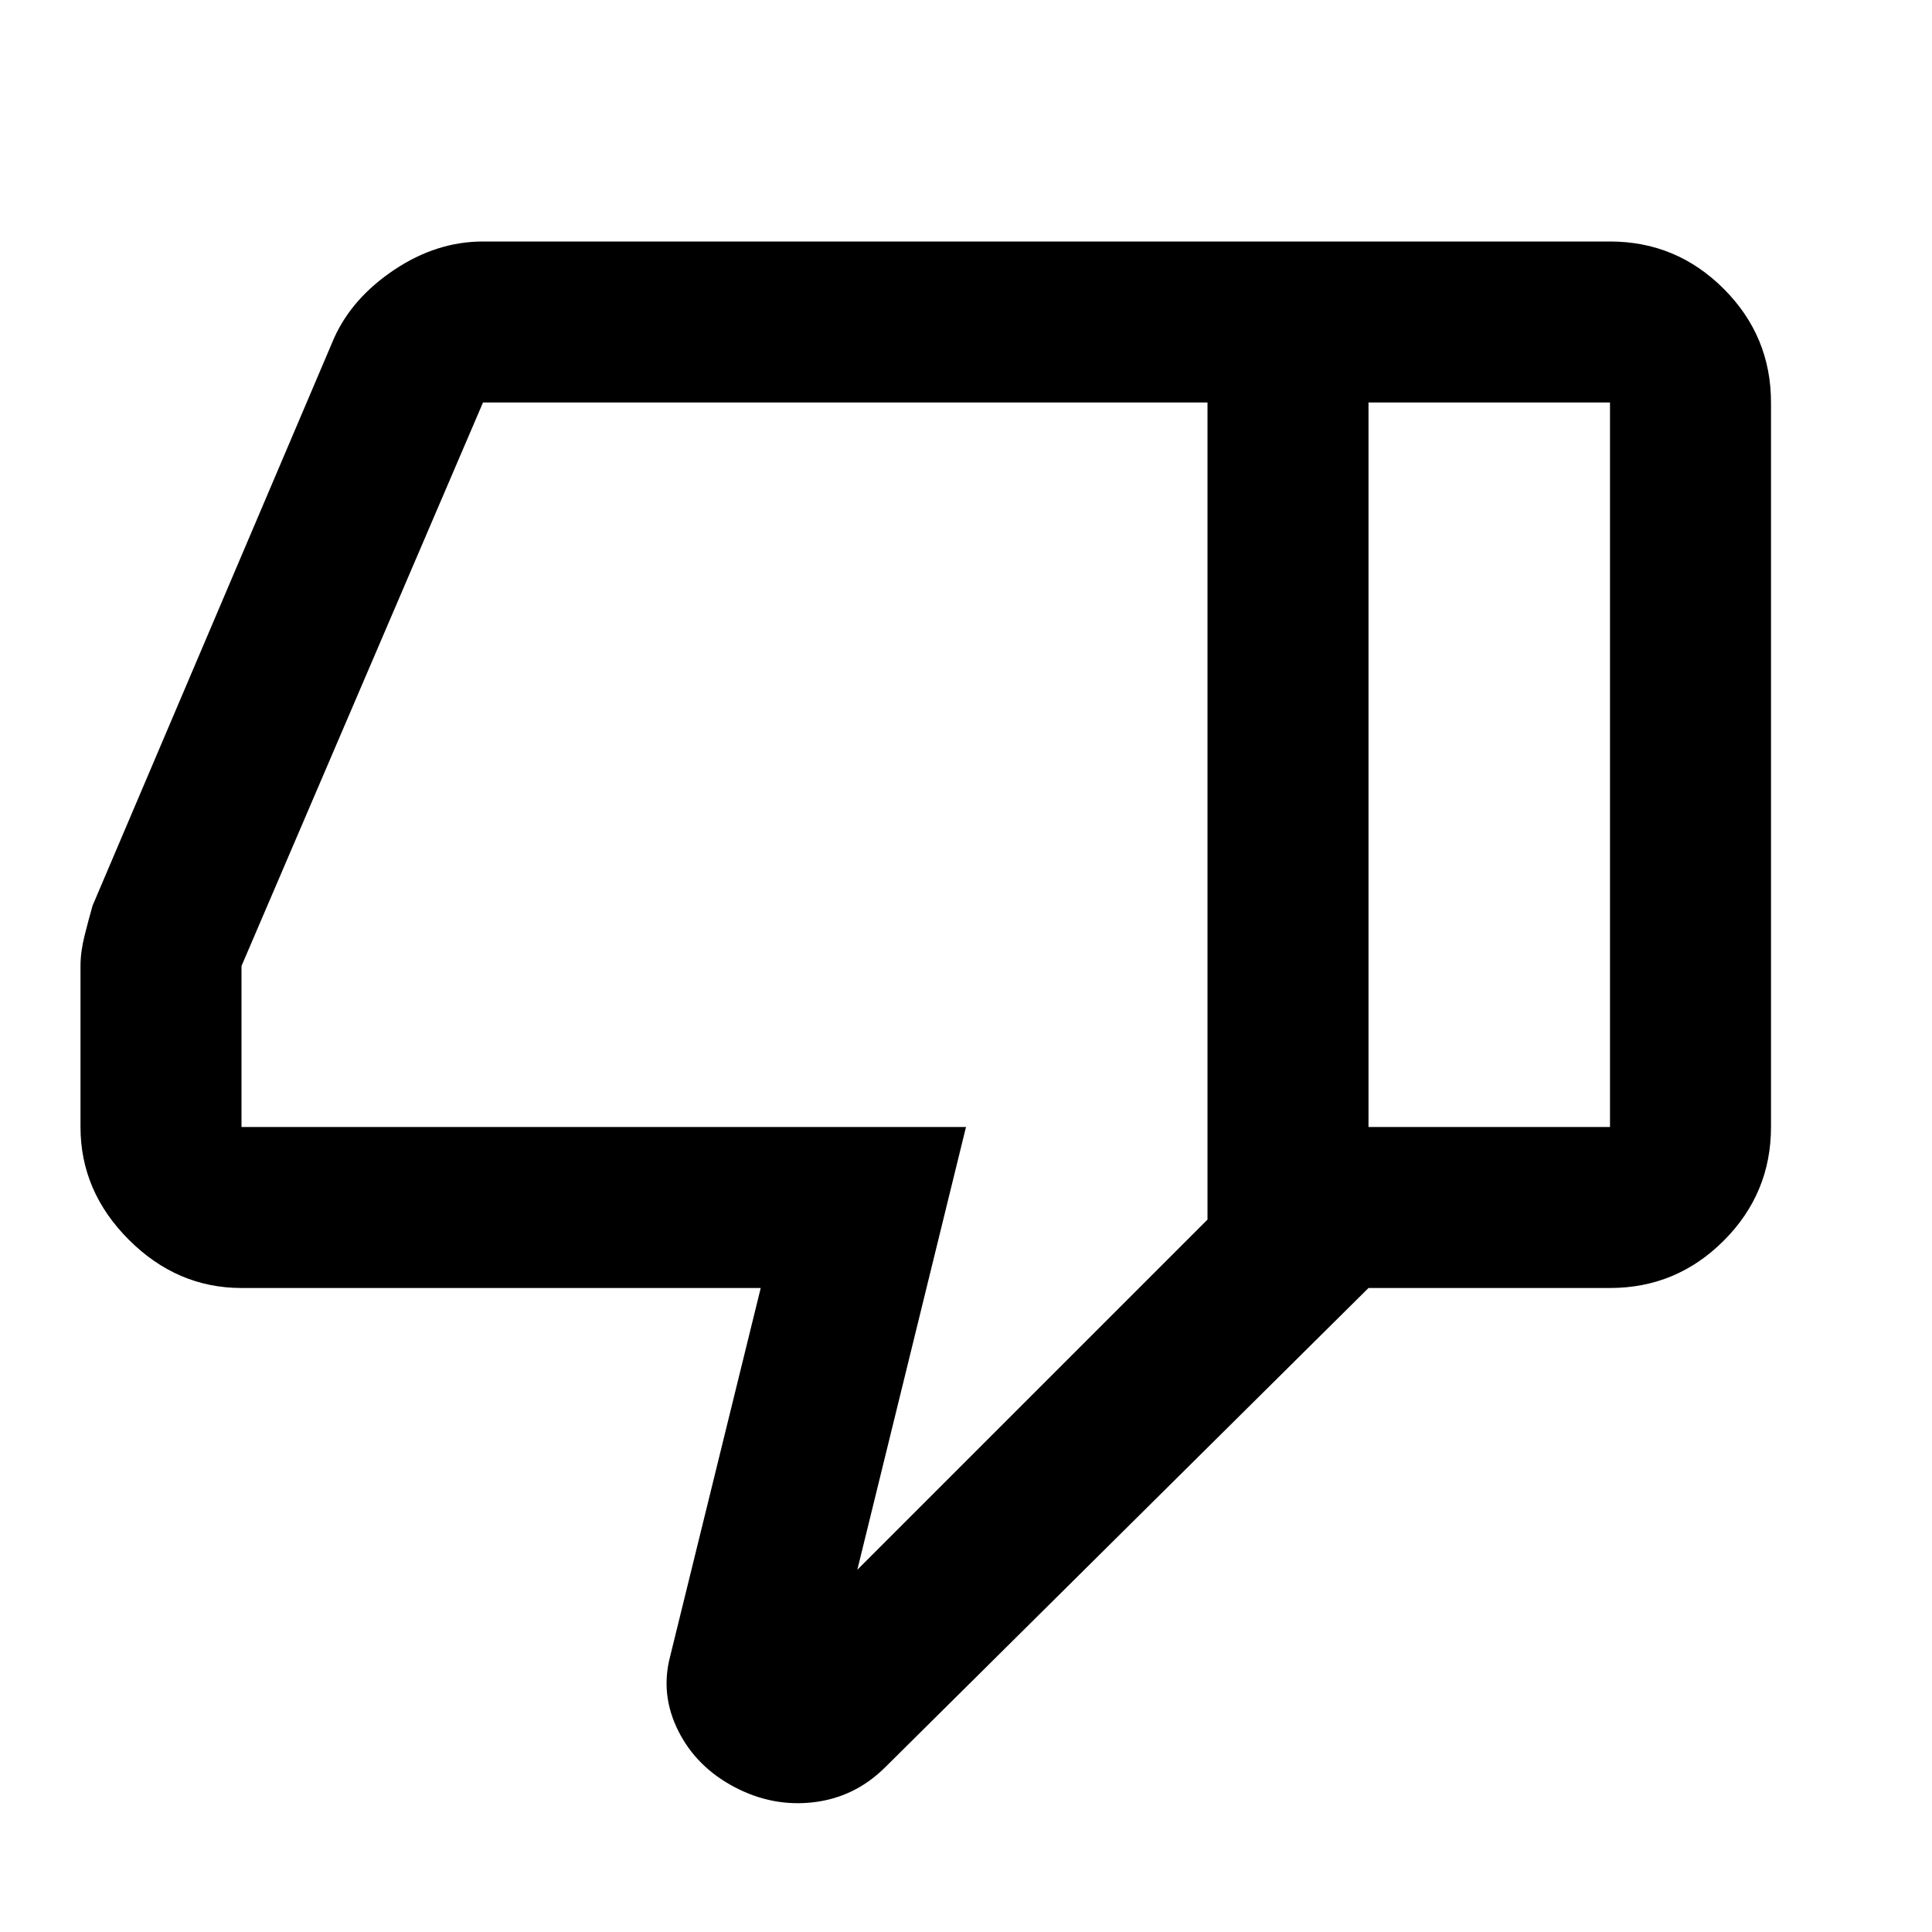
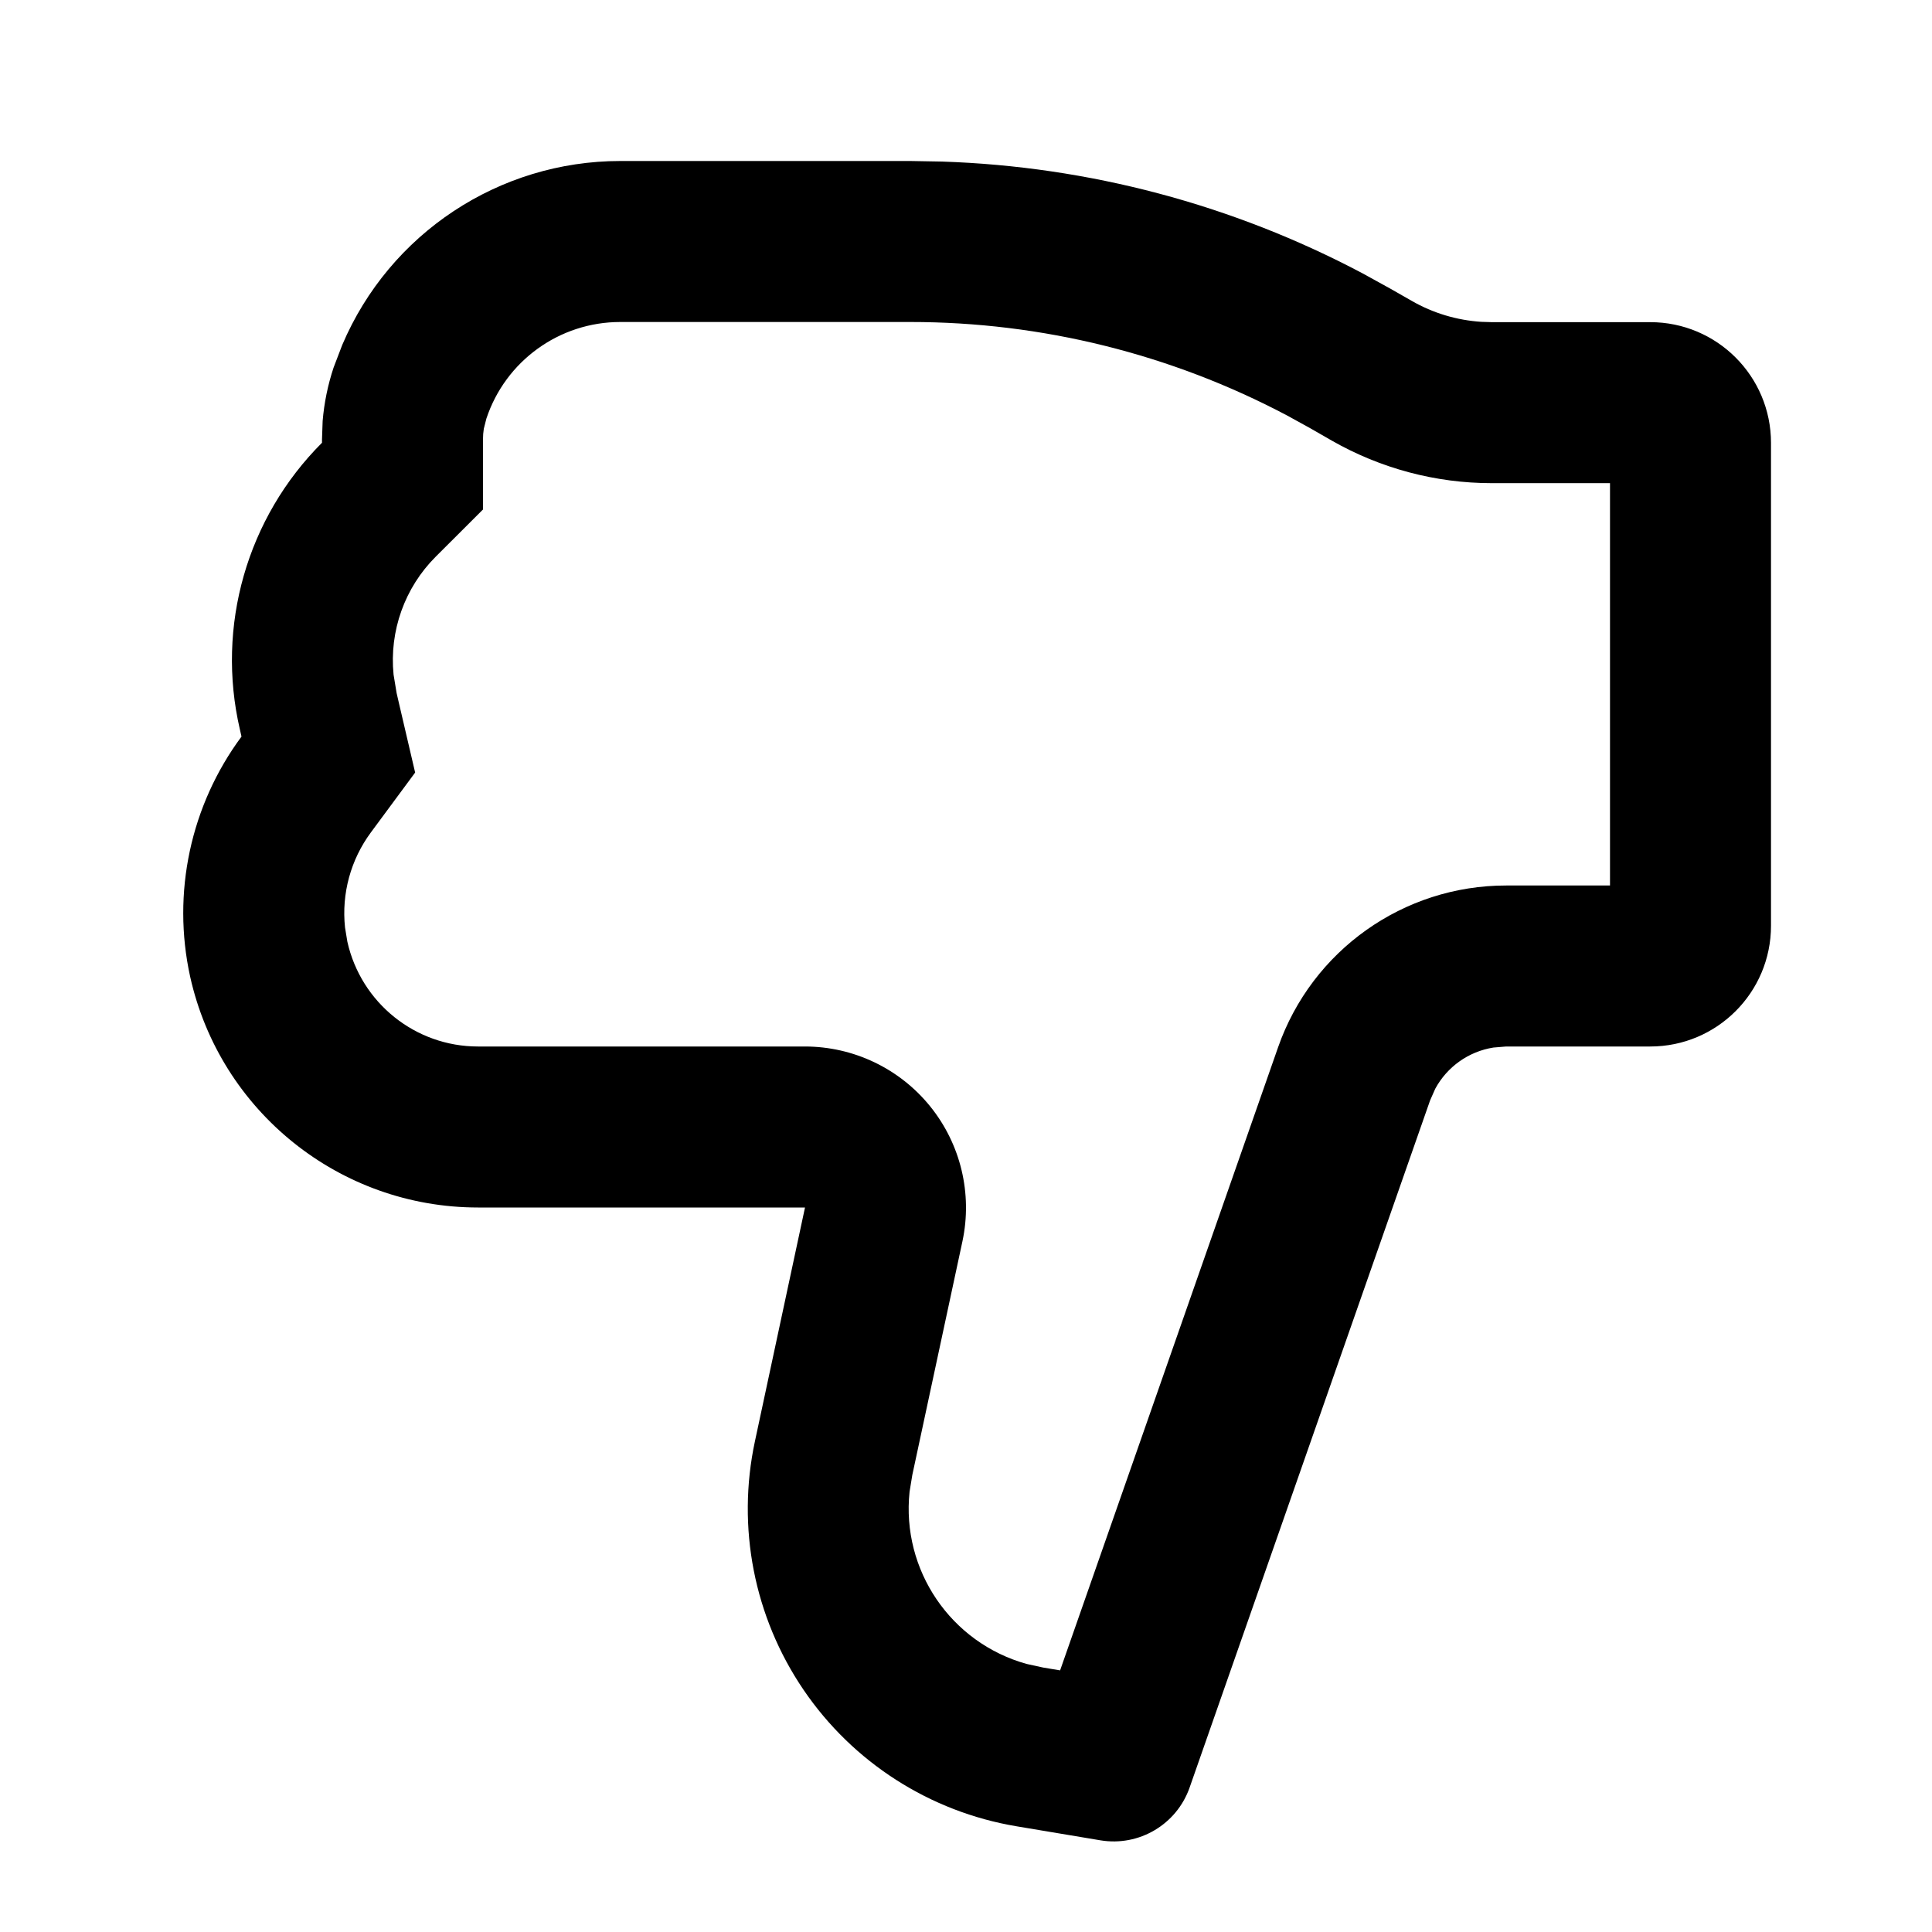
- <svg xmlns="http://www.w3.org/2000/svg" width="24" height="24" viewBox="0 -960 960 960">
-   <path d="M120-320q-32 0-56-24t-24-56v-80q0-7 2-15t4-15l120-282q9-20 30-34t44-14h440v520L440-82q-15 15-35.5 17.5T365-72q-19-10-28-28t-4-37l45-183H120Zm480-34v-406H240L120-480v80h360l-54 220 174-174Zm200-486q33 0 56.5 23.5T880-760v360q0 33-23.5 56.5T800-320H680v-80h120v-360H680v-80h120Zm-200 80v406-406Z" />
+ <svg xmlns="http://www.w3.org/2000/svg" width="24" height="24" viewBox="0 0 24 24">
+   <path d="m11.31 2 .392.007c1.824.06 3.61.534 5.223 1.388l.343.189.27.154c.264.152.56.24.863.26l.13.004H20.5a1.5 1.5 0 011.5 1.5V11.5a1.5 1.5 0 01-1.5 1.5h-1.79l-.158.013a1 1 0 00-.723.512l-.064.145-2.987 8.535a1 1 0 01-1.109.656l-1.04-.174a4 4 0 01-3.251-4.783L10 15H5.938a3.664 3.664 0 01-3.576-2.868A3.682 3.682 0 013 9.15l-.02-.088A3.816 3.816 0 014 5.5v-.043l.008-.227a2.86 2.86 0 01.136-.664l.107-.28A3.754 3.754 0 017.705 2h3.605ZM7.705 4c-.755 0-1.425.483-1.663 1.2l-.032.126a.818.818 0 00-.01.131v.872l-.587.586a1.816 1.816 0 00-.524 1.465l.038.23.02.087.21.9-.55.744a1.686 1.686 0 00-.321 1.18l.029.177c.17.76.844 1.302 1.623 1.302H10a2.002 2.002 0 011.956 2.419l-.623 2.904-.034.208a2.002 2.002 0 001.454 2.139l.206.045.21.035 2.708-7.741A3.001 3.001 0 0118.71 11H20V6.002h-1.47c-.696 0-1.38-.183-1.985-.528l-.27-.155-.285-.157A10.002 10.002 0 0011.31 4H7.705Z" />
</svg>
